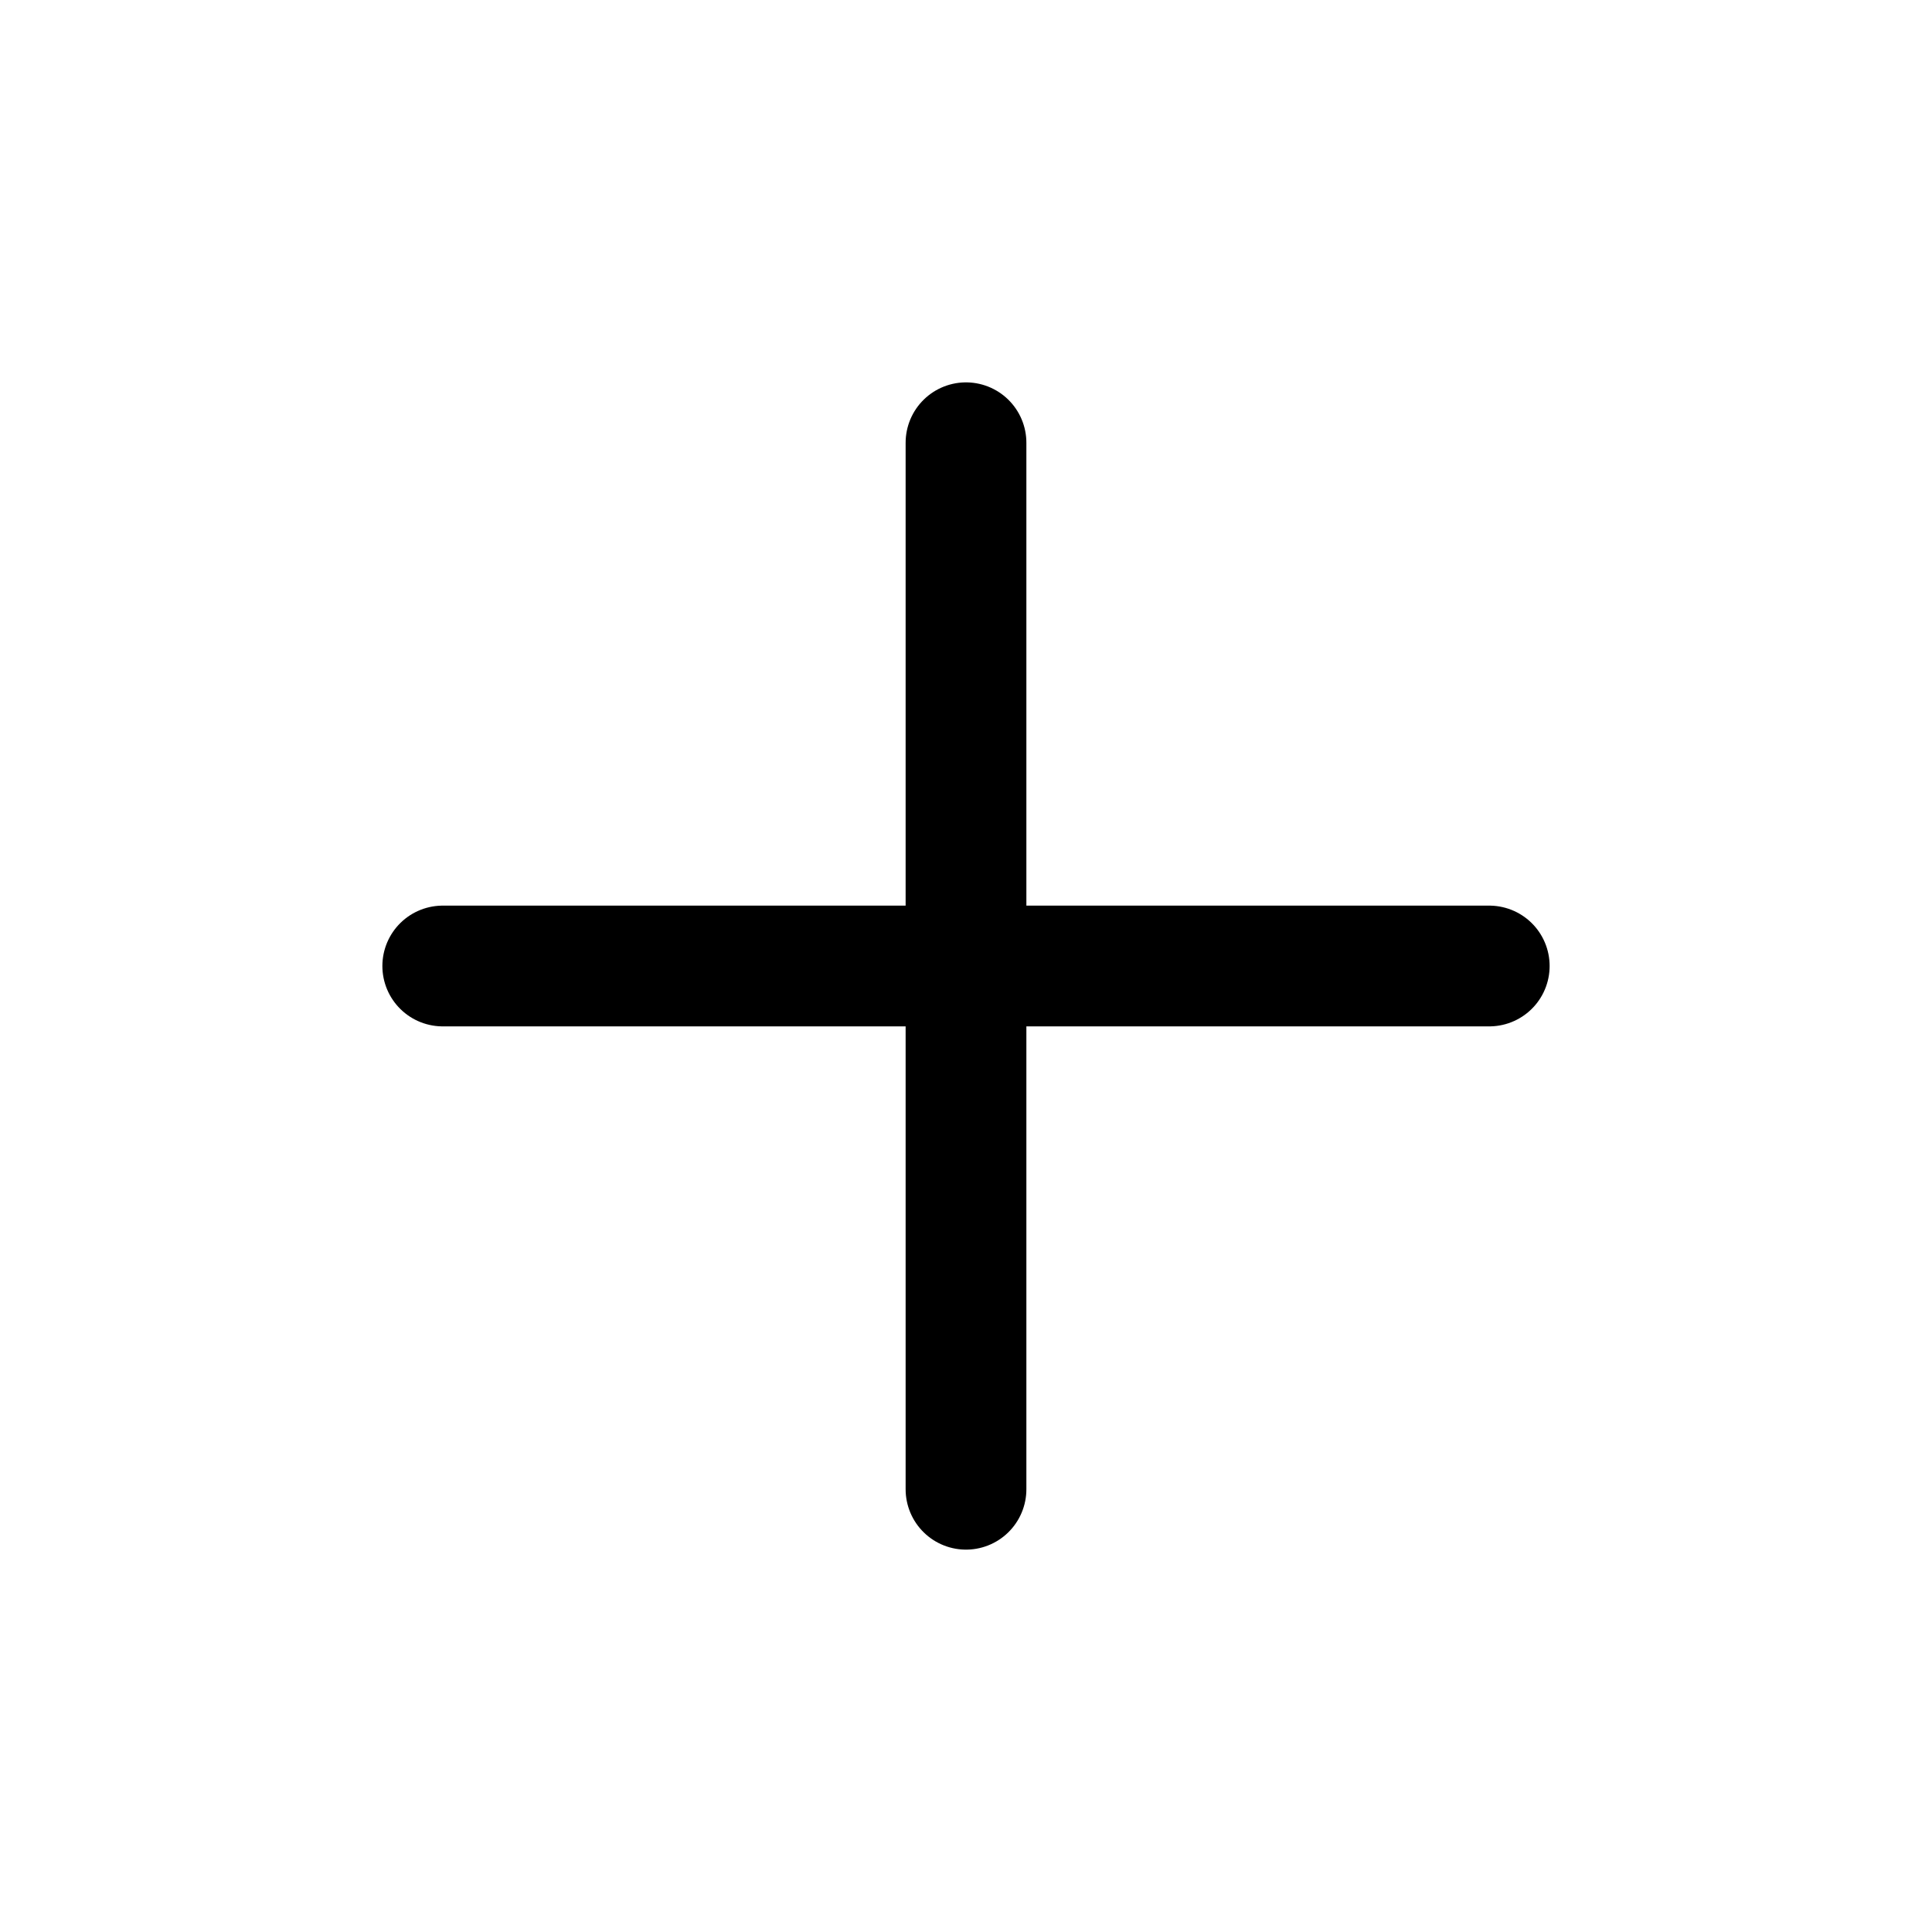
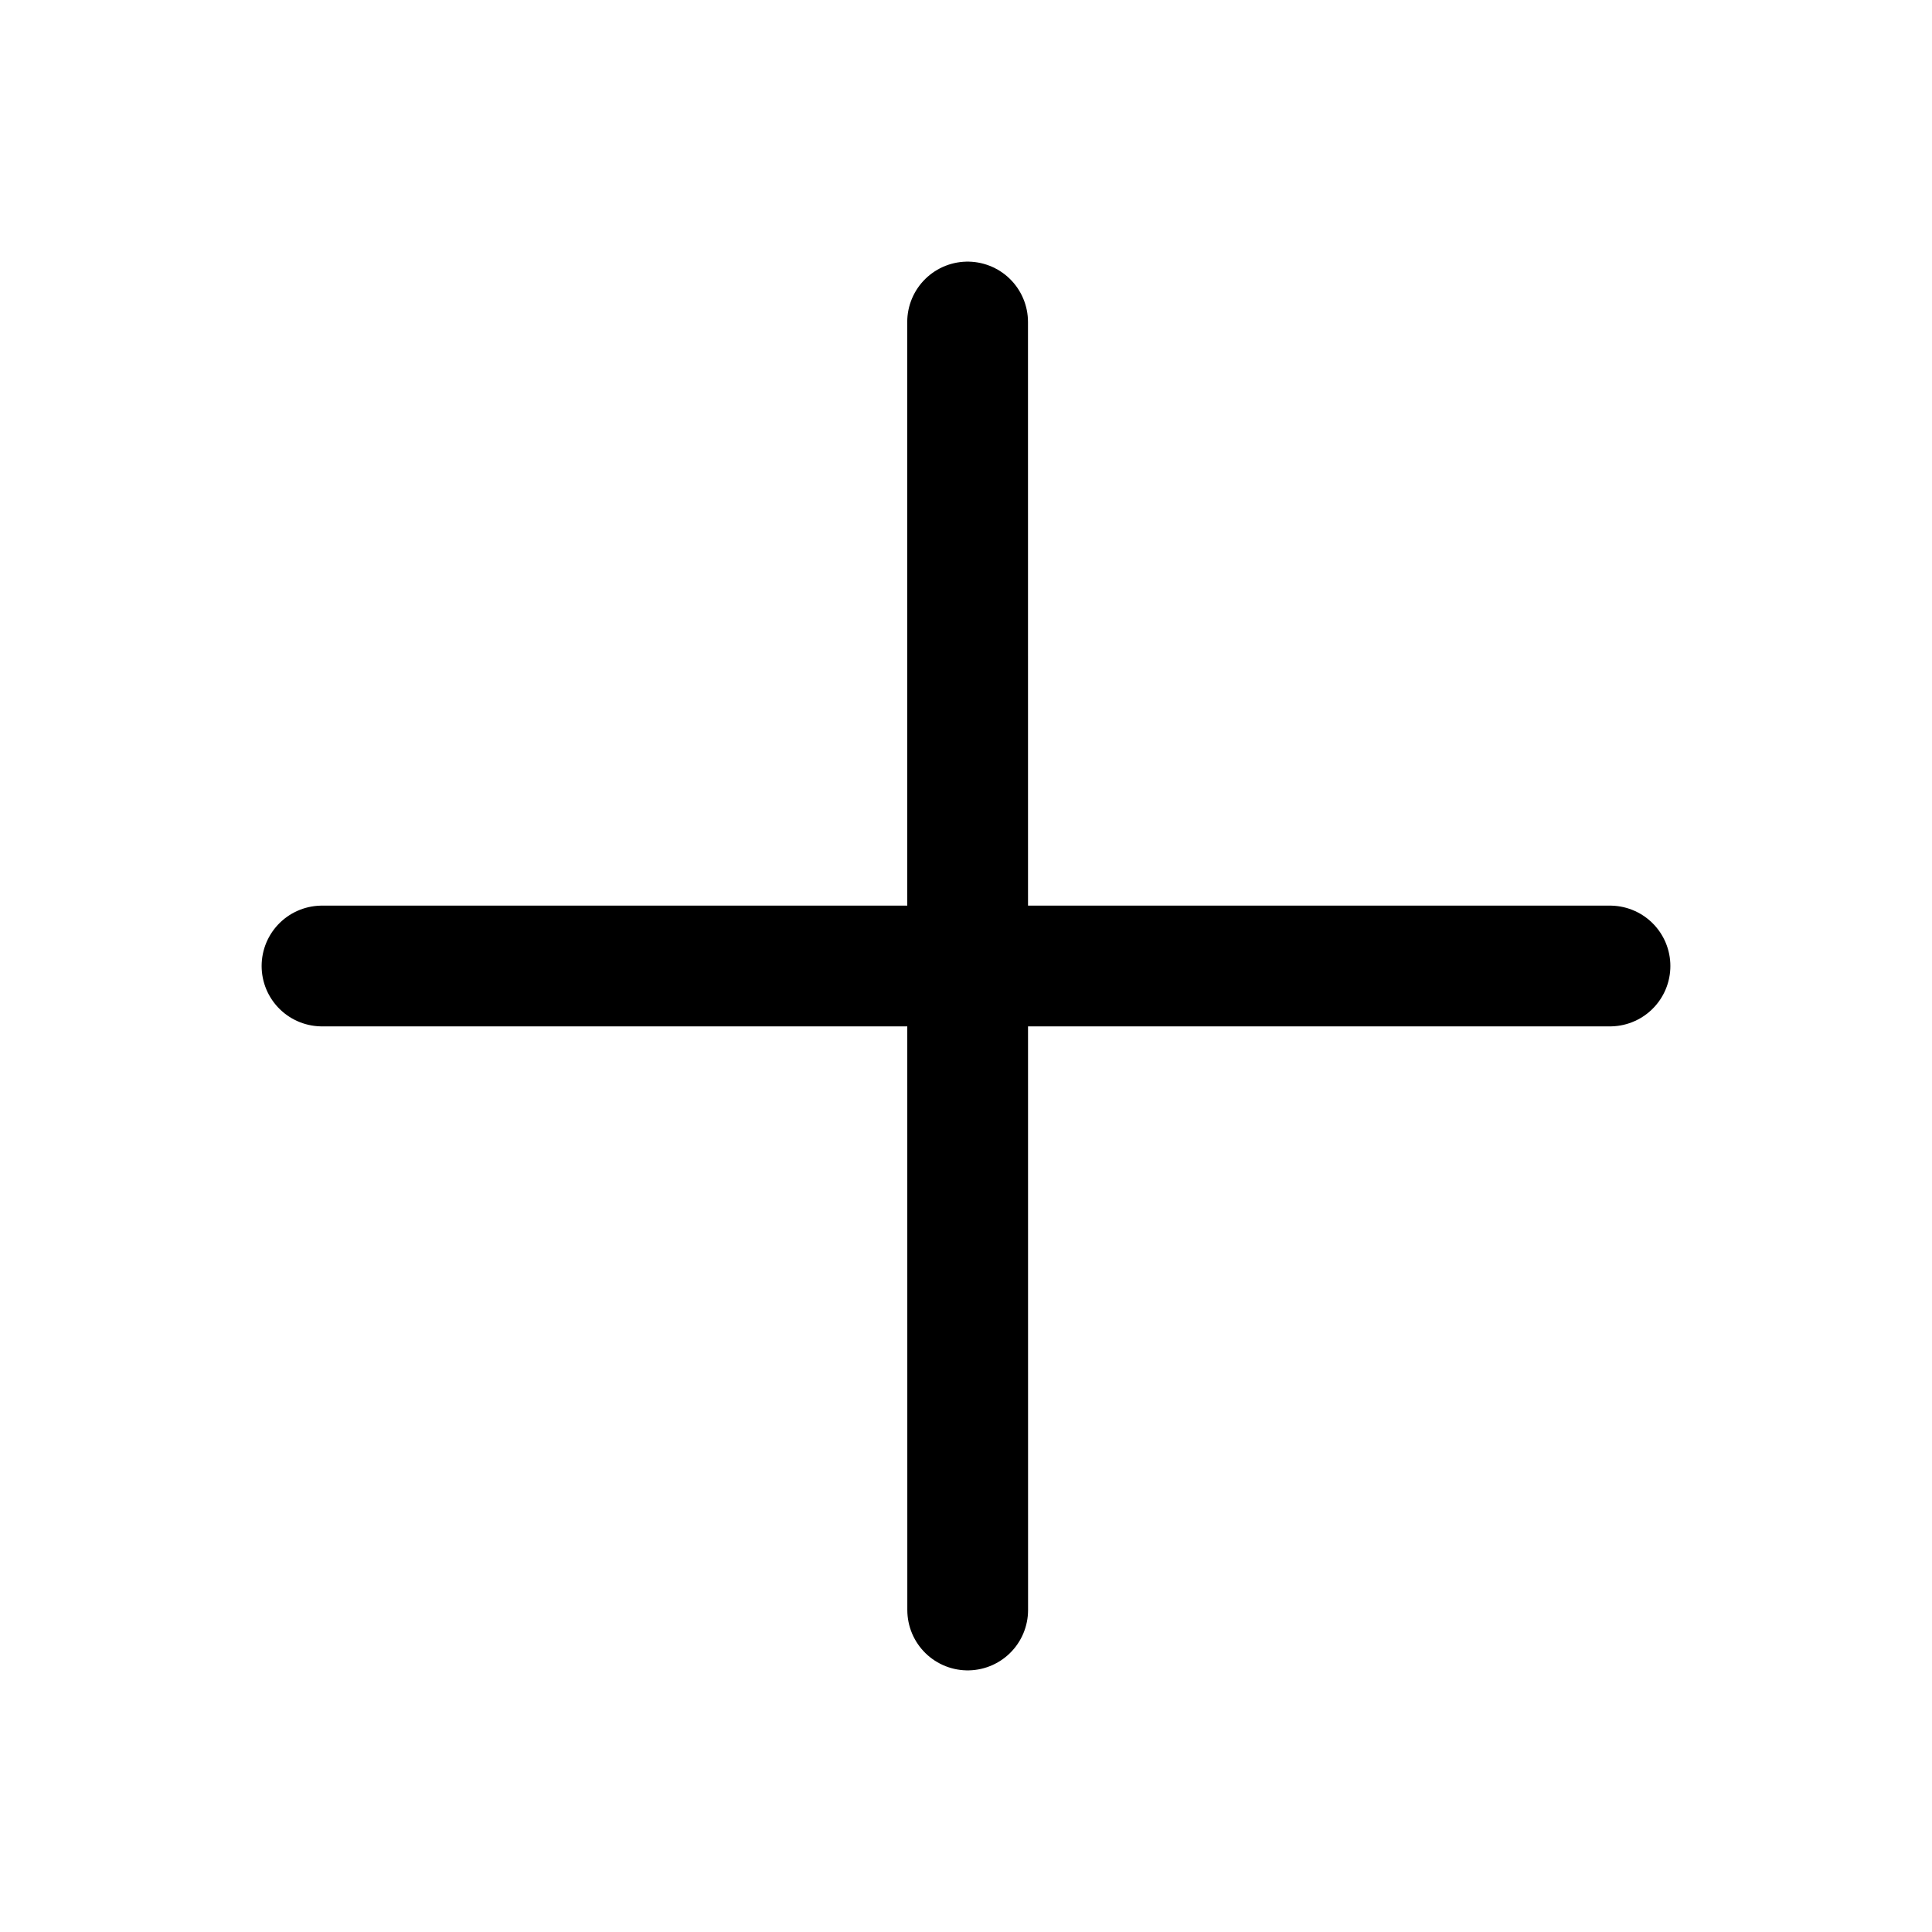
- <svg xmlns="http://www.w3.org/2000/svg" viewBox="0 0 24 24" fill="none" stroke="currentColor" stroke-width="1.5" stroke-linecap="round" stroke-linejoin="round">
-   <path d="M12 5.5v13M5.5 12h13" />
+ <svg xmlns="http://www.w3.org/2000/svg" width="1em" height="1em" viewBox="0 0 24 24" fill="none" stroke-width="1.5">
+   <path d="M4 12L20 12" stroke="currentColor" stroke-linecap="round" />
+   <path d="M12.02 4L12.021 20" stroke="currentColor" stroke-linecap="round" />
</svg>
